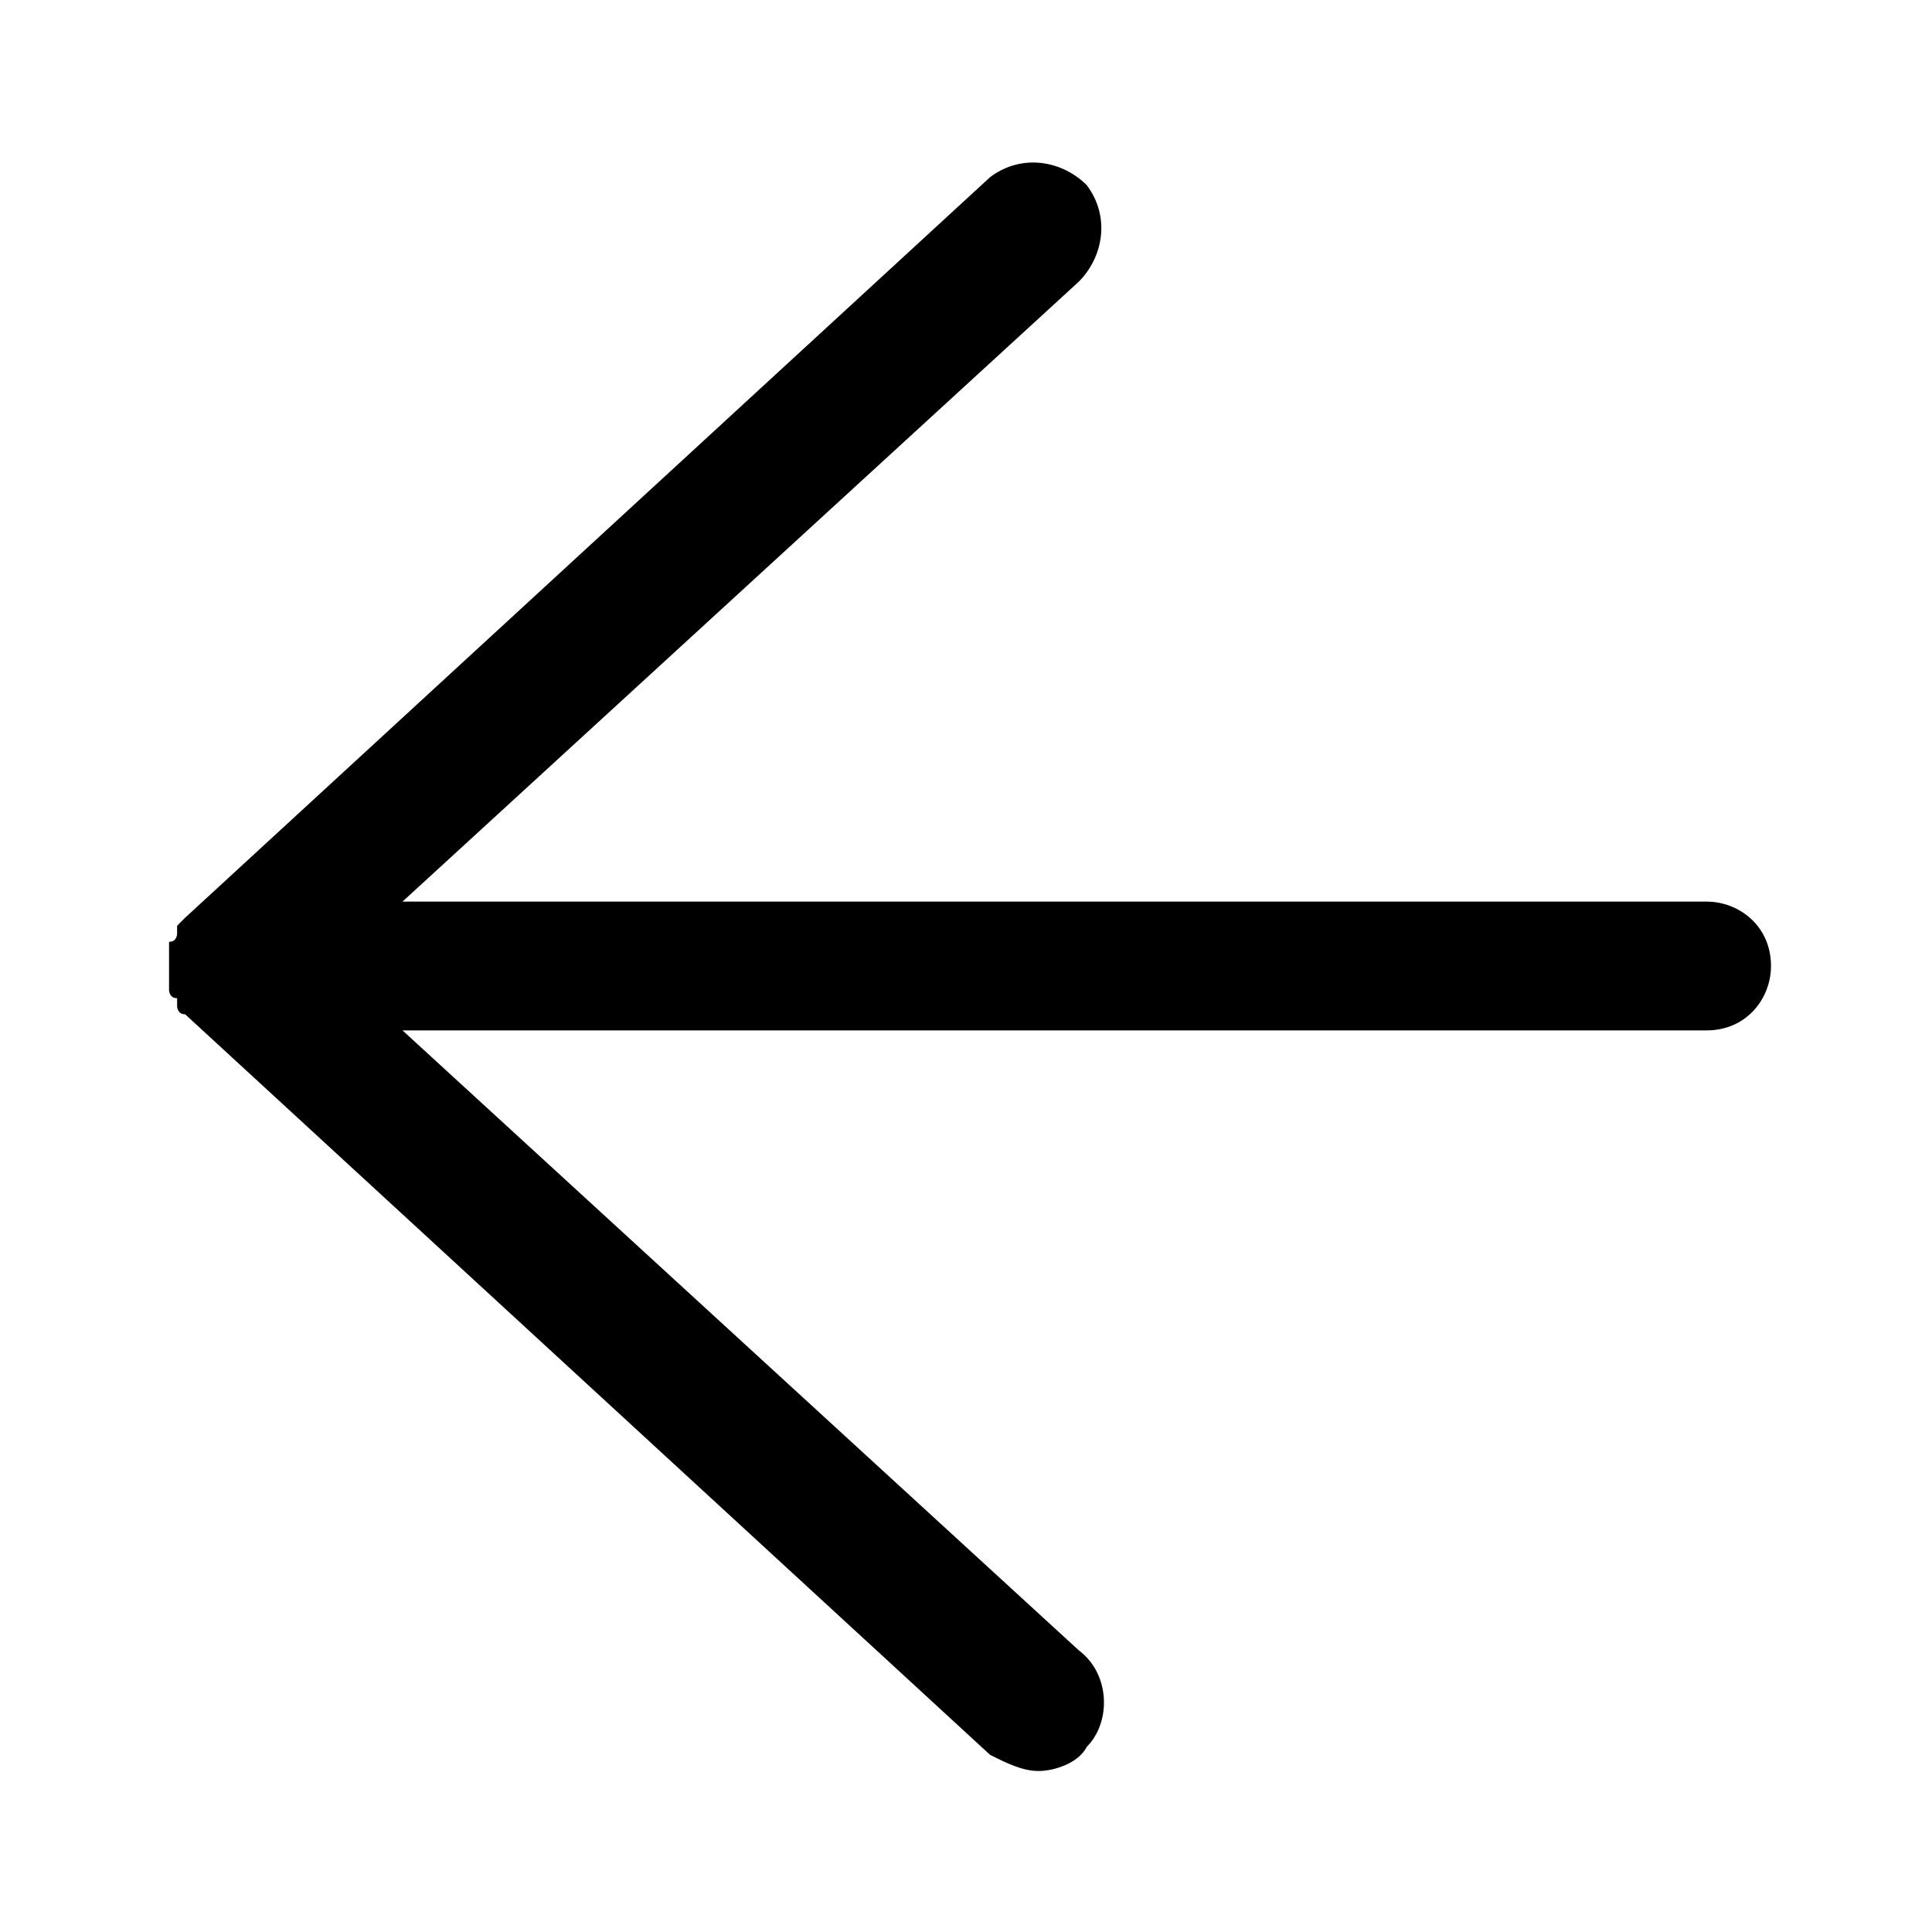
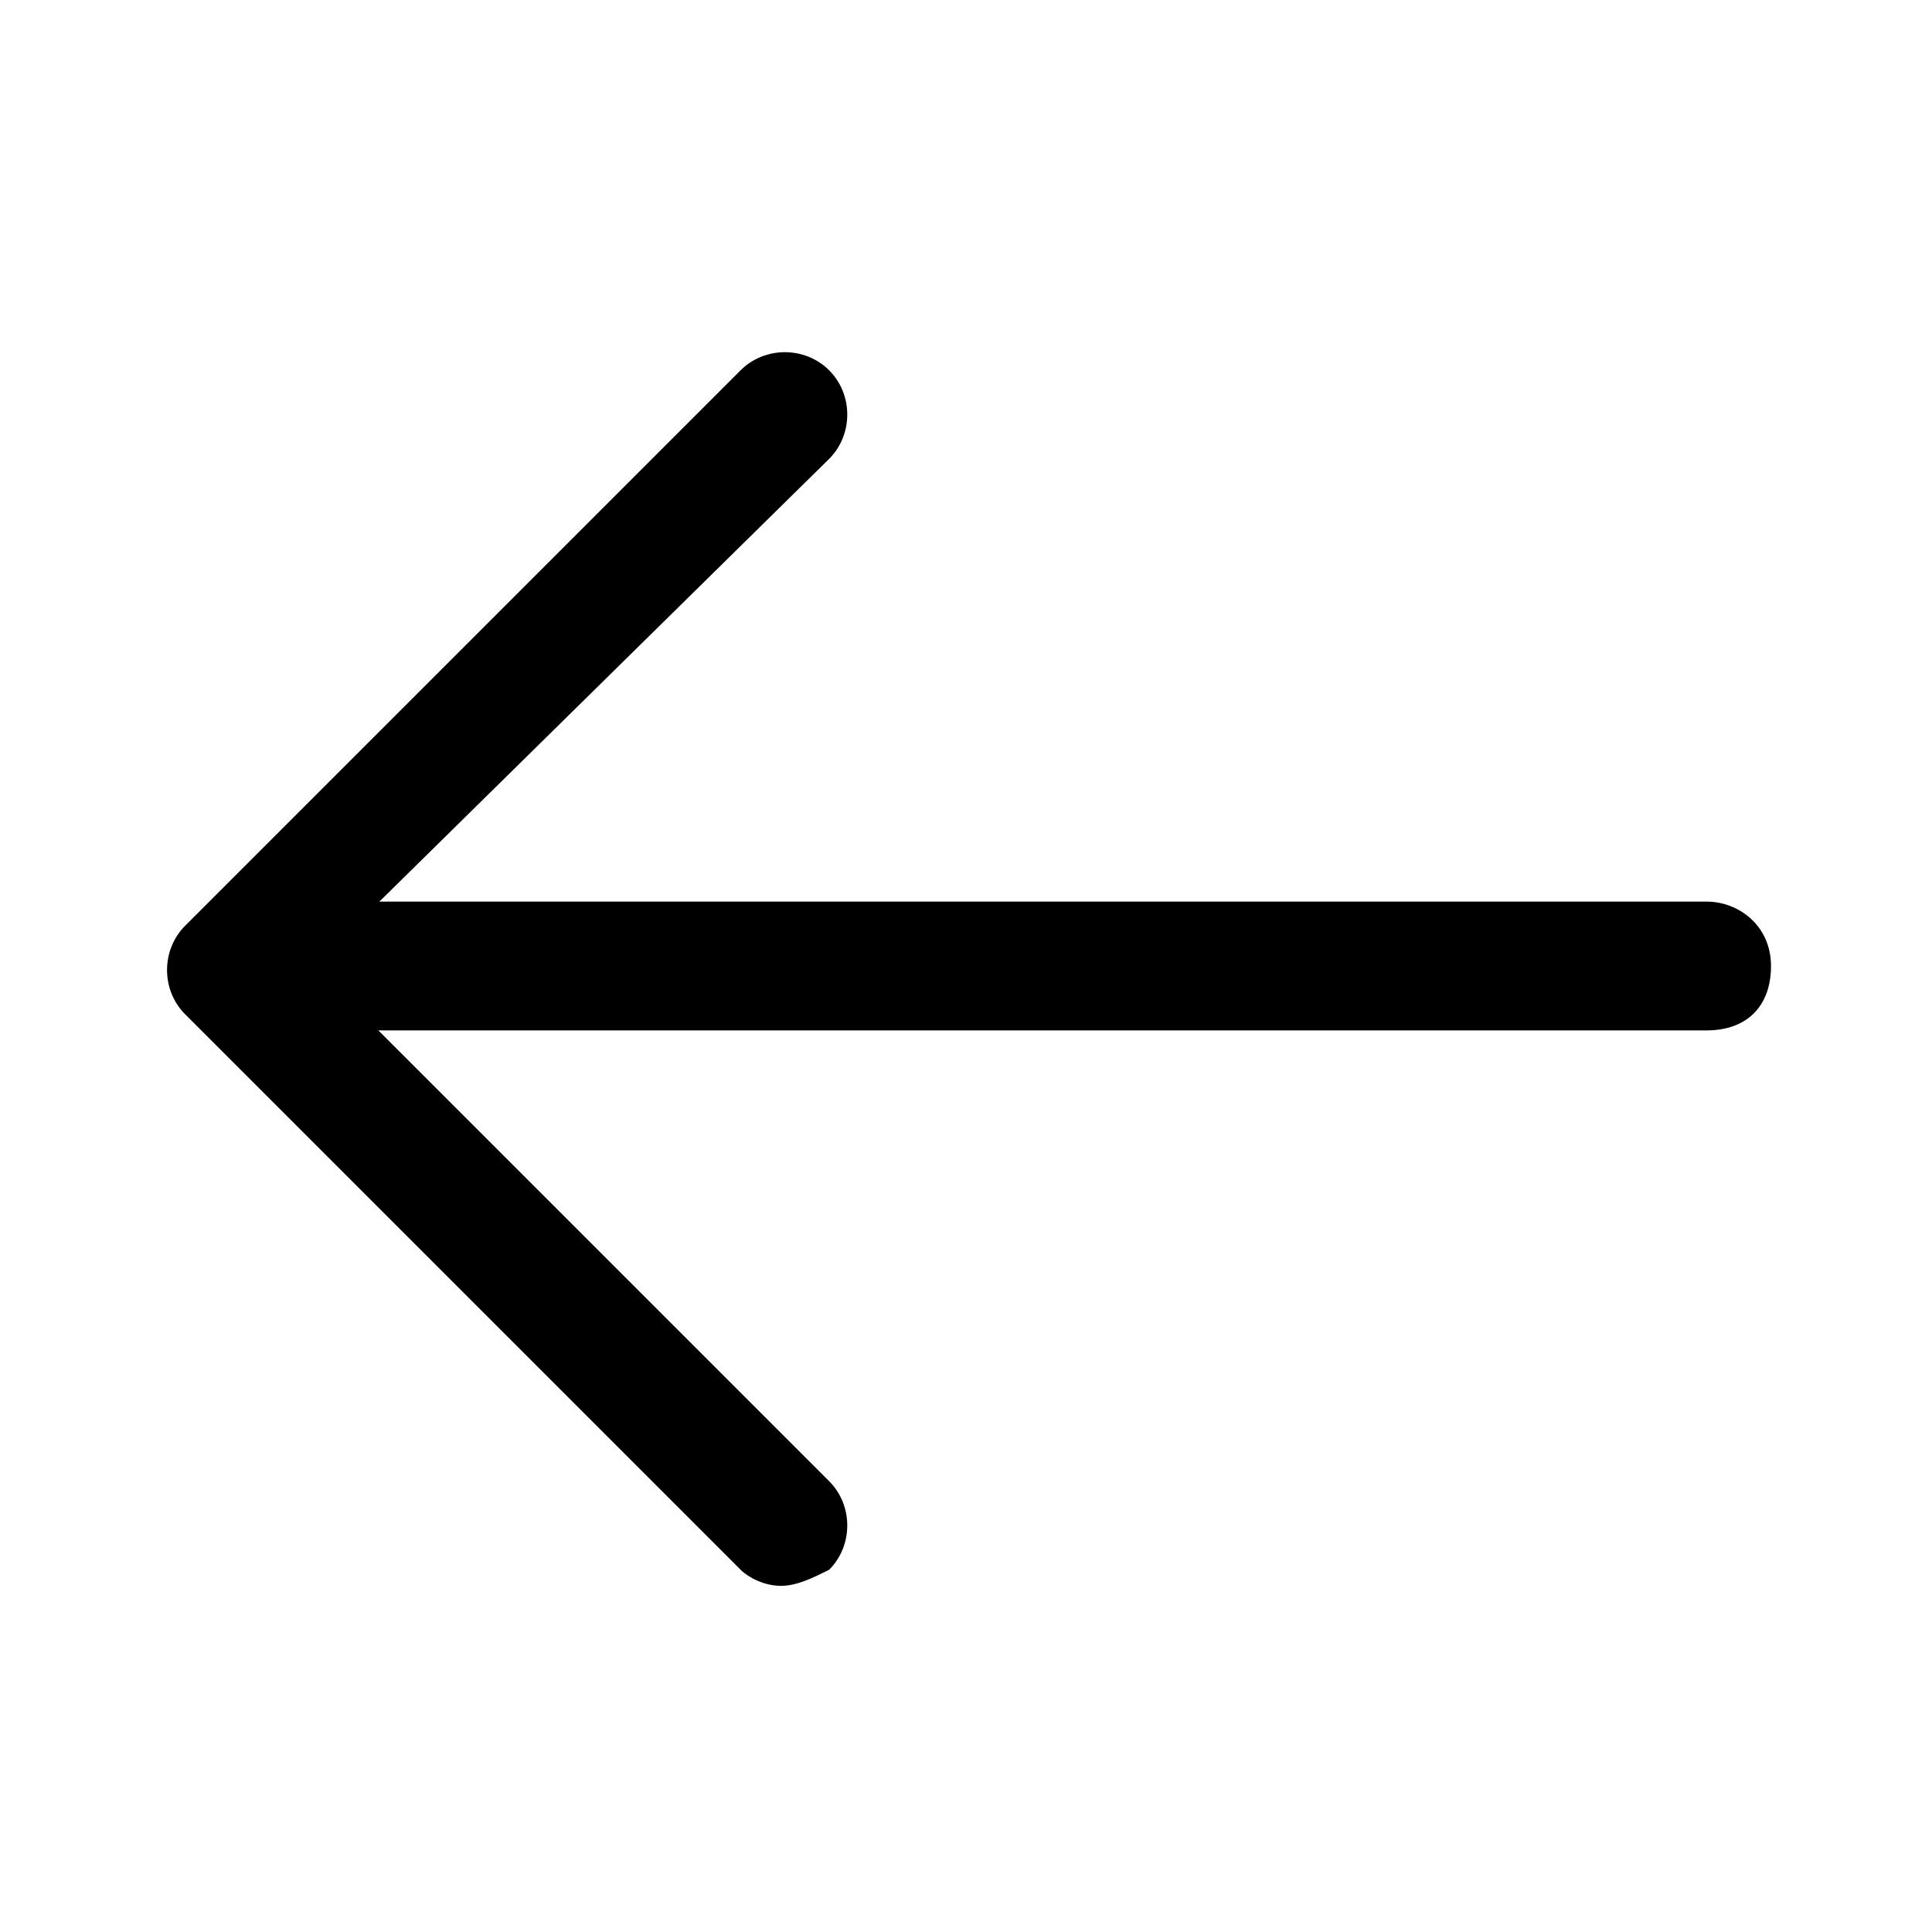
- <svg xmlns="http://www.w3.org/2000/svg" version="1.1" x="0px" y="0px" viewBox="0 0 24 24" style="enable-background:new 0 0 24 24;" xml:space="preserve">
-   <g>
-     <path d="M21.2,11.2H5l8.4-7.7c0.3-0.3,0.4-0.8,0.1-1.2c-0.3-0.3-0.8-0.4-1.2-0.1l-10,9.2c0,0,0,0,0,0c0,0,0,0-0.1,0.1   c0,0,0,0,0,0.1c0,0,0,0.1-0.1,0.1c0,0,0,0,0,0c0,0,0,0.1,0,0.1c0,0,0,0,0,0c0,0.1,0,0.1,0,0.2c0,0.1,0,0.1,0,0.2c0,0,0,0,0,0   c0,0,0,0.1,0,0.1c0,0,0,0,0,0c0,0,0,0.1,0.1,0.1c0,0,0,0,0,0.1c0,0,0,0.1,0.1,0.1c0,0,0,0,0,0l10,9.2c0.2,0.1,0.4,0.2,0.6,0.2   c0.2,0,0.5-0.1,0.6-0.3c0.3-0.3,0.3-0.9-0.1-1.2L5,12.8h16.2c0.5,0,0.8-0.4,0.8-0.8C22,11.5,21.6,11.2,21.2,11.2z" />
-   </g>
+ <svg xmlns="http://www.w3.org/2000/svg" version="1.1" id="Layer_1" x="0px" y="0px" viewBox="0 0 24 24" style="enable-background:new 0 0 24 24;" xml:space="preserve">
+   <path d="M21.2,12.8H3.3c-0.4,0-0.8-0.3-0.8-0.8s0.3-0.8,0.8-0.8h17.9c0.4,0,0.8,0.3,0.8,0.8S21.7,12.8,21.2,12.8z" />
+   <path d="M9.7,19.7c-0.2,0-0.4-0.1-0.5-0.2l-6.9-6.9c-0.3-0.3-0.3-0.8,0-1.1l6.9-6.9c0.3-0.3,0.8-0.3,1.1,0c0.3,0.3,0.3,0.8,0,1.1  L3.9,12l6.4,6.4c0.3,0.3,0.3,0.8,0,1.1C10.1,19.6,9.9,19.7,9.7,19.7z" />
</svg>
